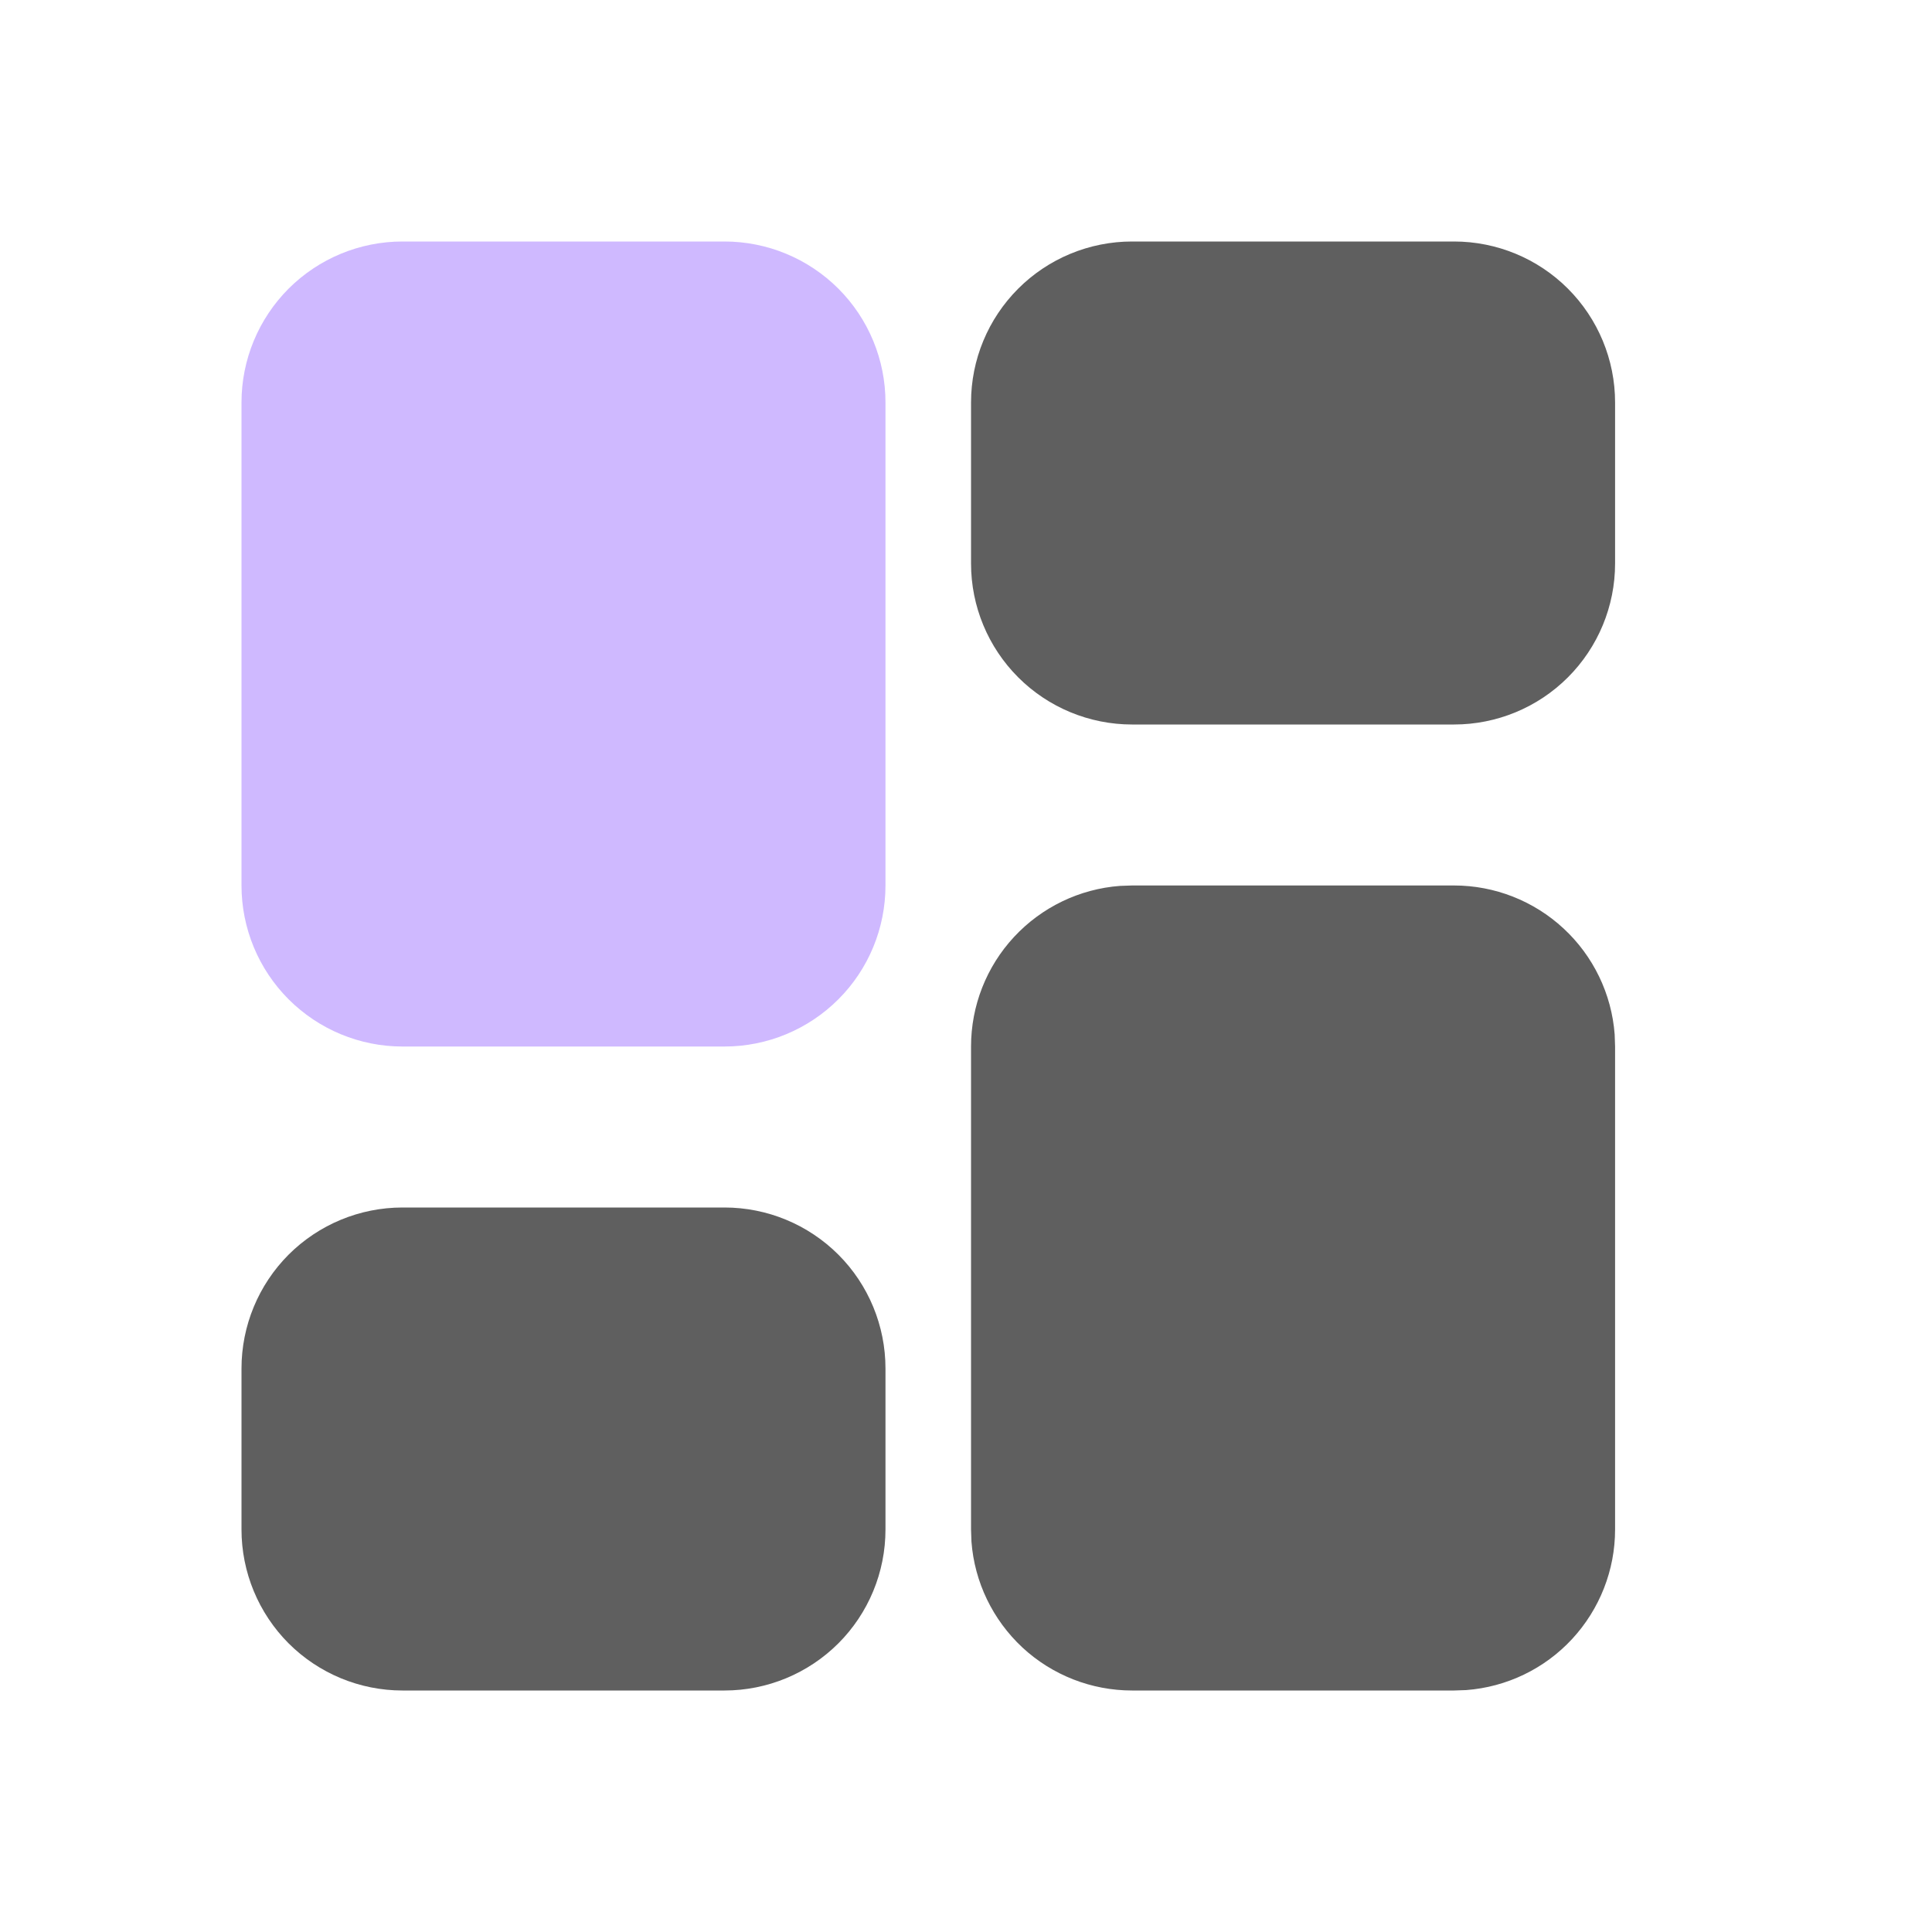
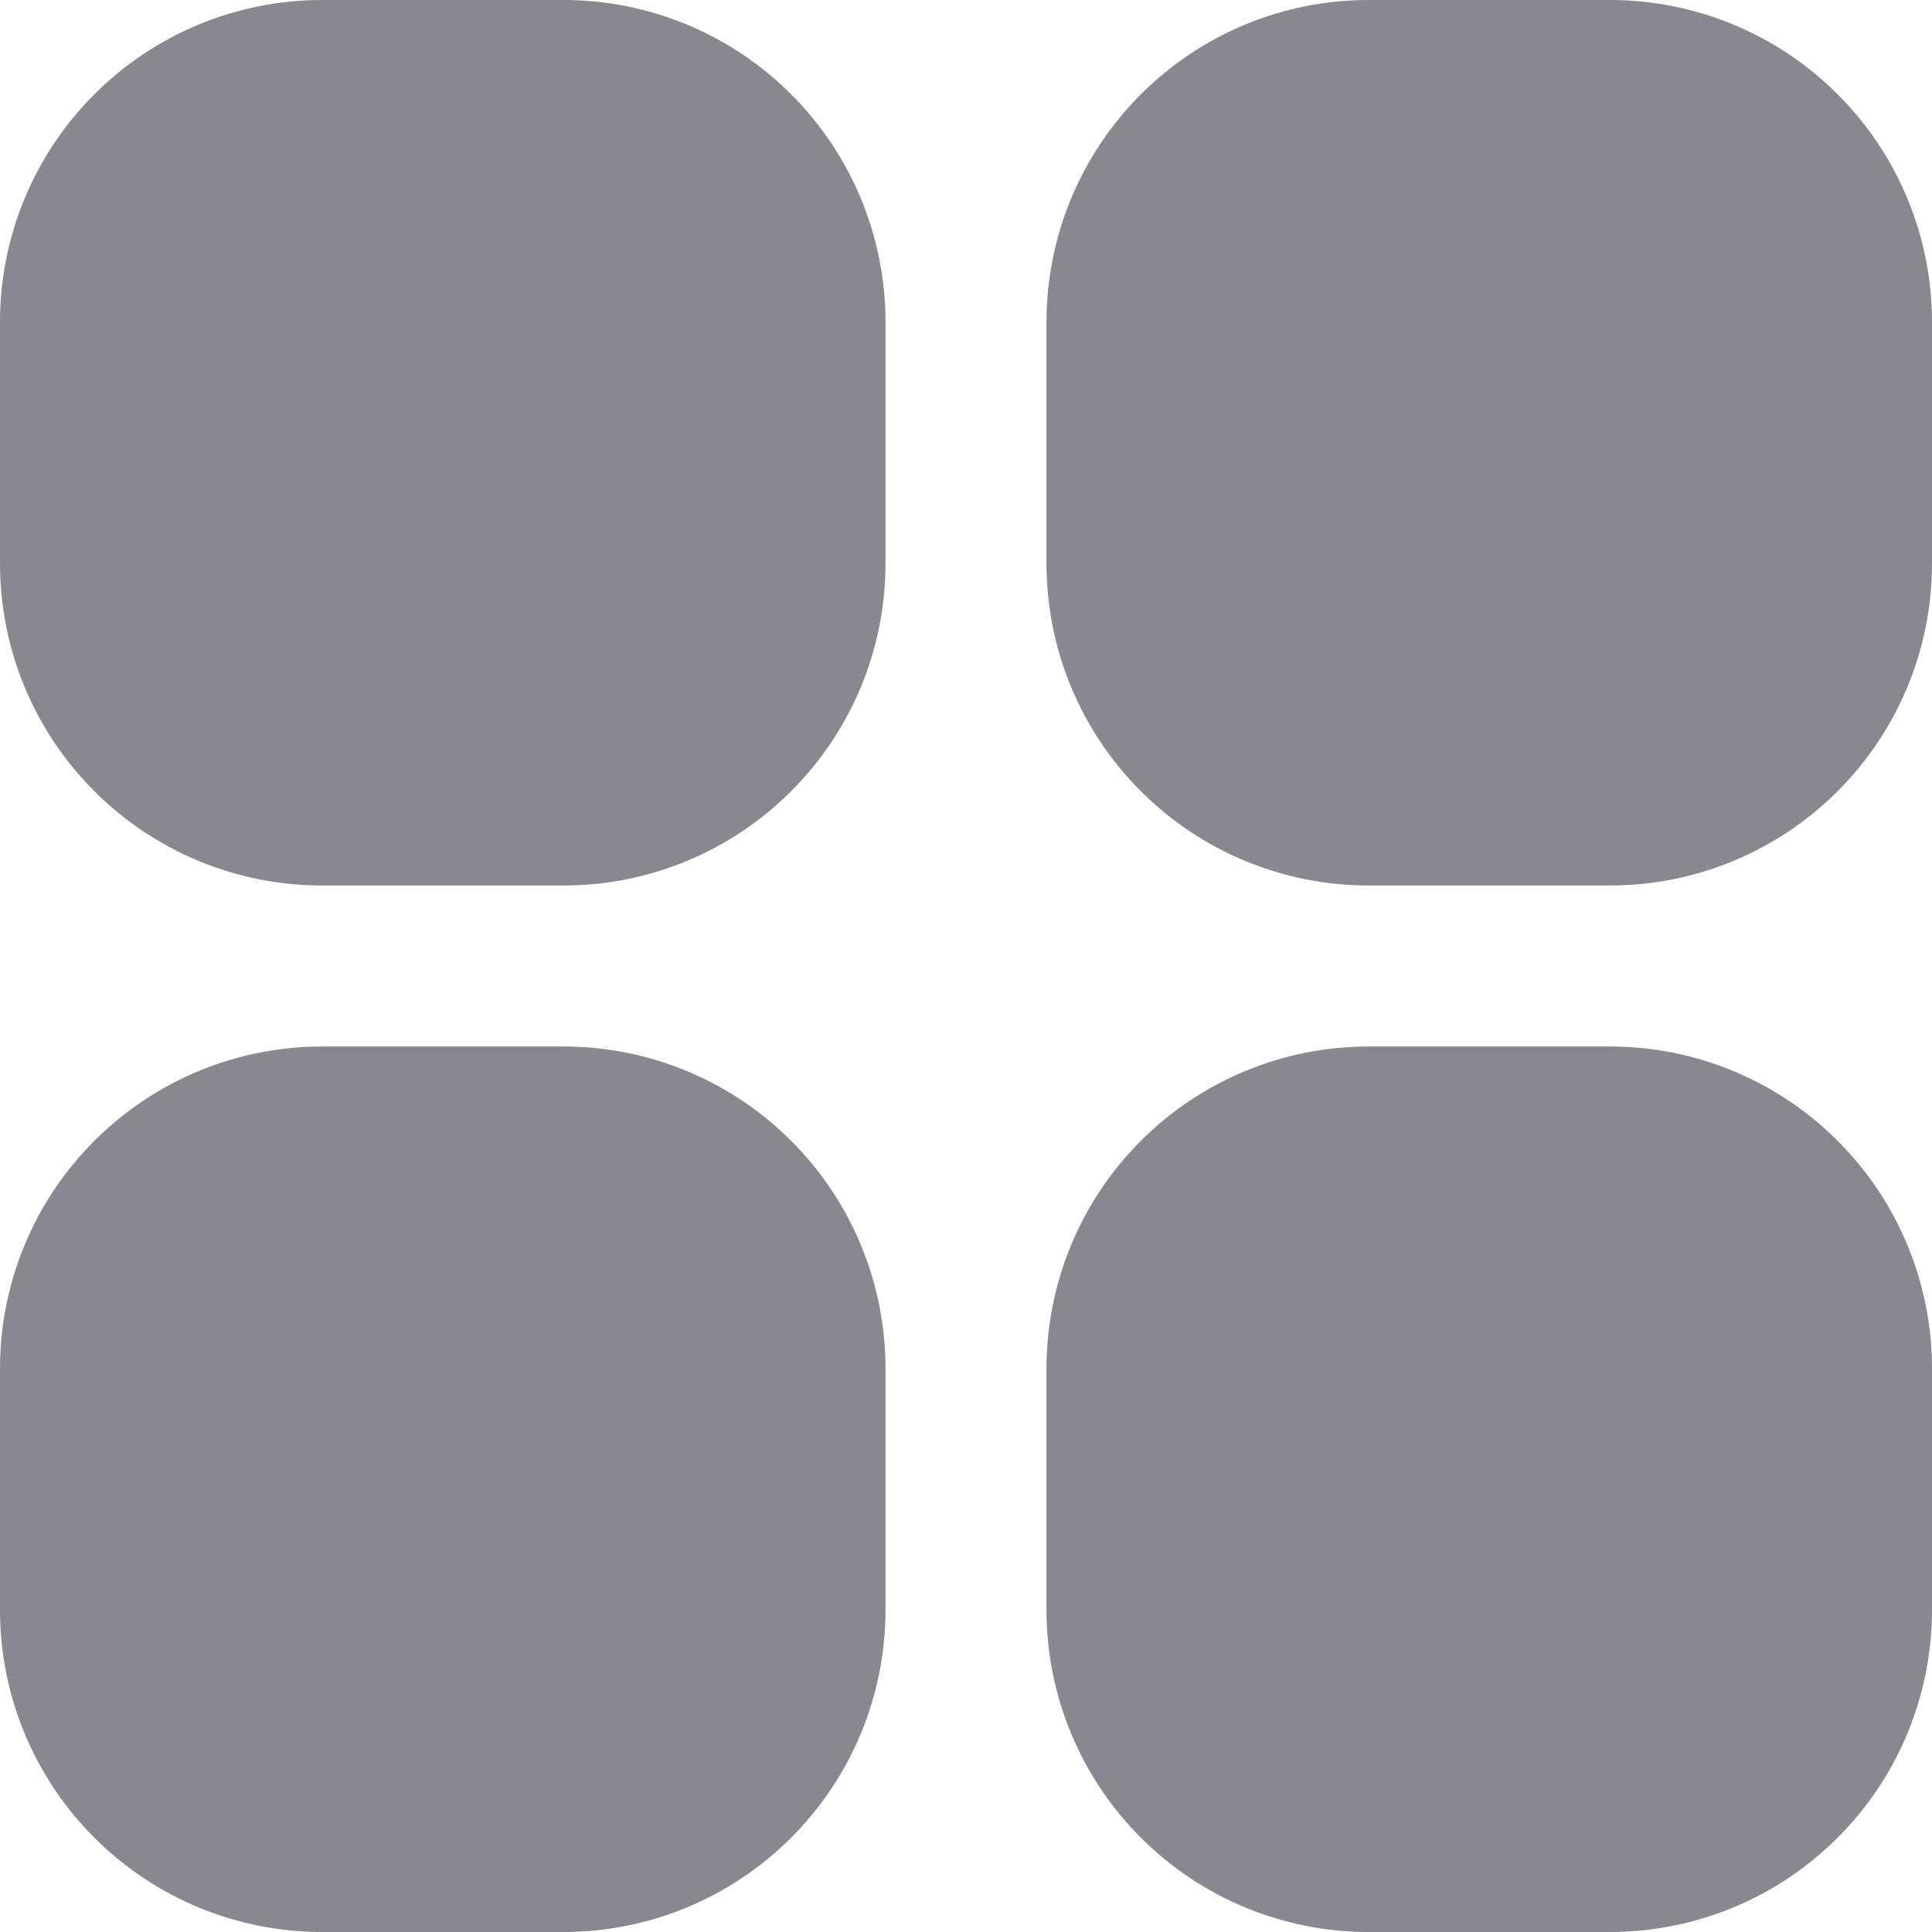
- <svg xmlns="http://www.w3.org/2000/svg" width="28" height="28" viewBox="0 0 28 28" fill="none">
-   <path fill-rule="evenodd" clip-rule="evenodd" d="M21.073 12.833C21.662 12.833 22.229 13.056 22.66 13.456C23.092 13.856 23.357 14.405 23.401 14.992L23.407 15.167V22.167C23.407 22.755 23.184 23.322 22.784 23.754C22.384 24.186 21.835 24.45 21.248 24.494L21.073 24.5H16.407C15.818 24.5 15.251 24.278 14.819 23.878C14.388 23.477 14.123 22.929 14.079 22.342L14.073 22.167V15.167C14.073 14.578 14.295 14.011 14.696 13.579C15.096 13.148 15.645 12.883 16.232 12.839L16.407 12.833H21.073ZM21.073 3.5C21.692 3.5 22.286 3.746 22.723 4.183C23.161 4.621 23.407 5.214 23.407 5.833V8.167C23.407 8.786 23.161 9.379 22.723 9.817C22.286 10.254 21.692 10.5 21.073 10.5H16.407C15.788 10.5 15.194 10.254 14.757 9.817C14.319 9.379 14.073 8.786 14.073 8.167V5.833C14.073 5.214 14.319 4.621 14.757 4.183C15.194 3.746 15.788 3.5 16.407 3.5H21.073Z" fill="#5F5F5F" />
-   <path fill-rule="evenodd" clip-rule="evenodd" d="M10.5 3.5C11.119 3.5 11.712 3.746 12.15 4.183C12.588 4.621 12.833 5.214 12.833 5.833V12.833C12.833 13.452 12.588 14.046 12.15 14.483C11.712 14.921 11.119 15.167 10.5 15.167H5.833C5.214 15.167 4.621 14.921 4.183 14.483C3.746 14.046 3.5 13.452 3.5 12.833V5.833C3.5 5.214 3.746 4.621 4.183 4.183C4.621 3.746 5.214 3.5 5.833 3.5H10.5Z" fill="#CFB9FF" />
-   <path fill-rule="evenodd" clip-rule="evenodd" d="M10.5 17.5C11.119 17.5 11.712 17.746 12.15 18.183C12.588 18.621 12.833 19.215 12.833 19.833V22.167C12.833 22.785 12.588 23.379 12.15 23.817C11.712 24.254 11.119 24.5 10.5 24.5H5.833C5.214 24.5 4.621 24.254 4.183 23.817C3.746 23.379 3.5 22.785 3.5 22.167V19.833C3.5 19.215 3.746 18.621 4.183 18.183C4.621 17.746 5.214 17.5 5.833 17.5H10.5Z" fill="#5F5F5F" />
+ <svg xmlns="http://www.w3.org/2000/svg" width="24" height="24" viewBox="0 0 24 24" fill="none">
+   <path fill-rule="evenodd" clip-rule="evenodd" d="M0 4C0 2.939 0.421 1.922 1.172 1.172C1.922 0.421 2.939 0 4 0H7C8.061 0 9.078 0.421 9.828 1.172C10.579 1.922 11 2.939 11 4V7C11 8.061 10.579 9.078 9.828 9.828C9.078 10.579 8.061 11 7 11H4C2.939 11 1.922 10.579 1.172 9.828C0.421 9.078 0 8.061 0 7V4ZM13 4C13 2.939 13.421 1.922 14.172 1.172C14.922 0.421 15.939 0 17 0H20C21.061 0 22.078 0.421 22.828 1.172C23.579 1.922 24 2.939 24 4V7C24 8.061 23.579 9.078 22.828 9.828C22.078 10.579 21.061 11 20 11H17C15.939 11 14.922 10.579 14.172 9.828C13.421 9.078 13 8.061 13 7V4ZM0 17C0 15.939 0.421 14.922 1.172 14.172C1.922 13.421 2.939 13 4 13H7C8.061 13 9.078 13.421 9.828 14.172C10.579 14.922 11 15.939 11 17V20C11 21.061 10.579 22.078 9.828 22.828C9.078 23.579 8.061 24 7 24H4C2.939 24 1.922 23.579 1.172 22.828C0.421 22.078 0 21.061 0 20V17ZM13 17C13 15.939 13.421 14.922 14.172 14.172C14.922 13.421 15.939 13 17 13H20C21.061 13 22.078 13.421 22.828 14.172C23.579 14.922 24 15.939 24 17V20C24 21.061 23.579 22.078 22.828 22.828C22.078 23.579 21.061 24 20 24H17C15.939 24 14.922 23.579 14.172 22.828C13.421 22.078 13 21.061 13 20V17Z" fill="#89878F" />
</svg>
